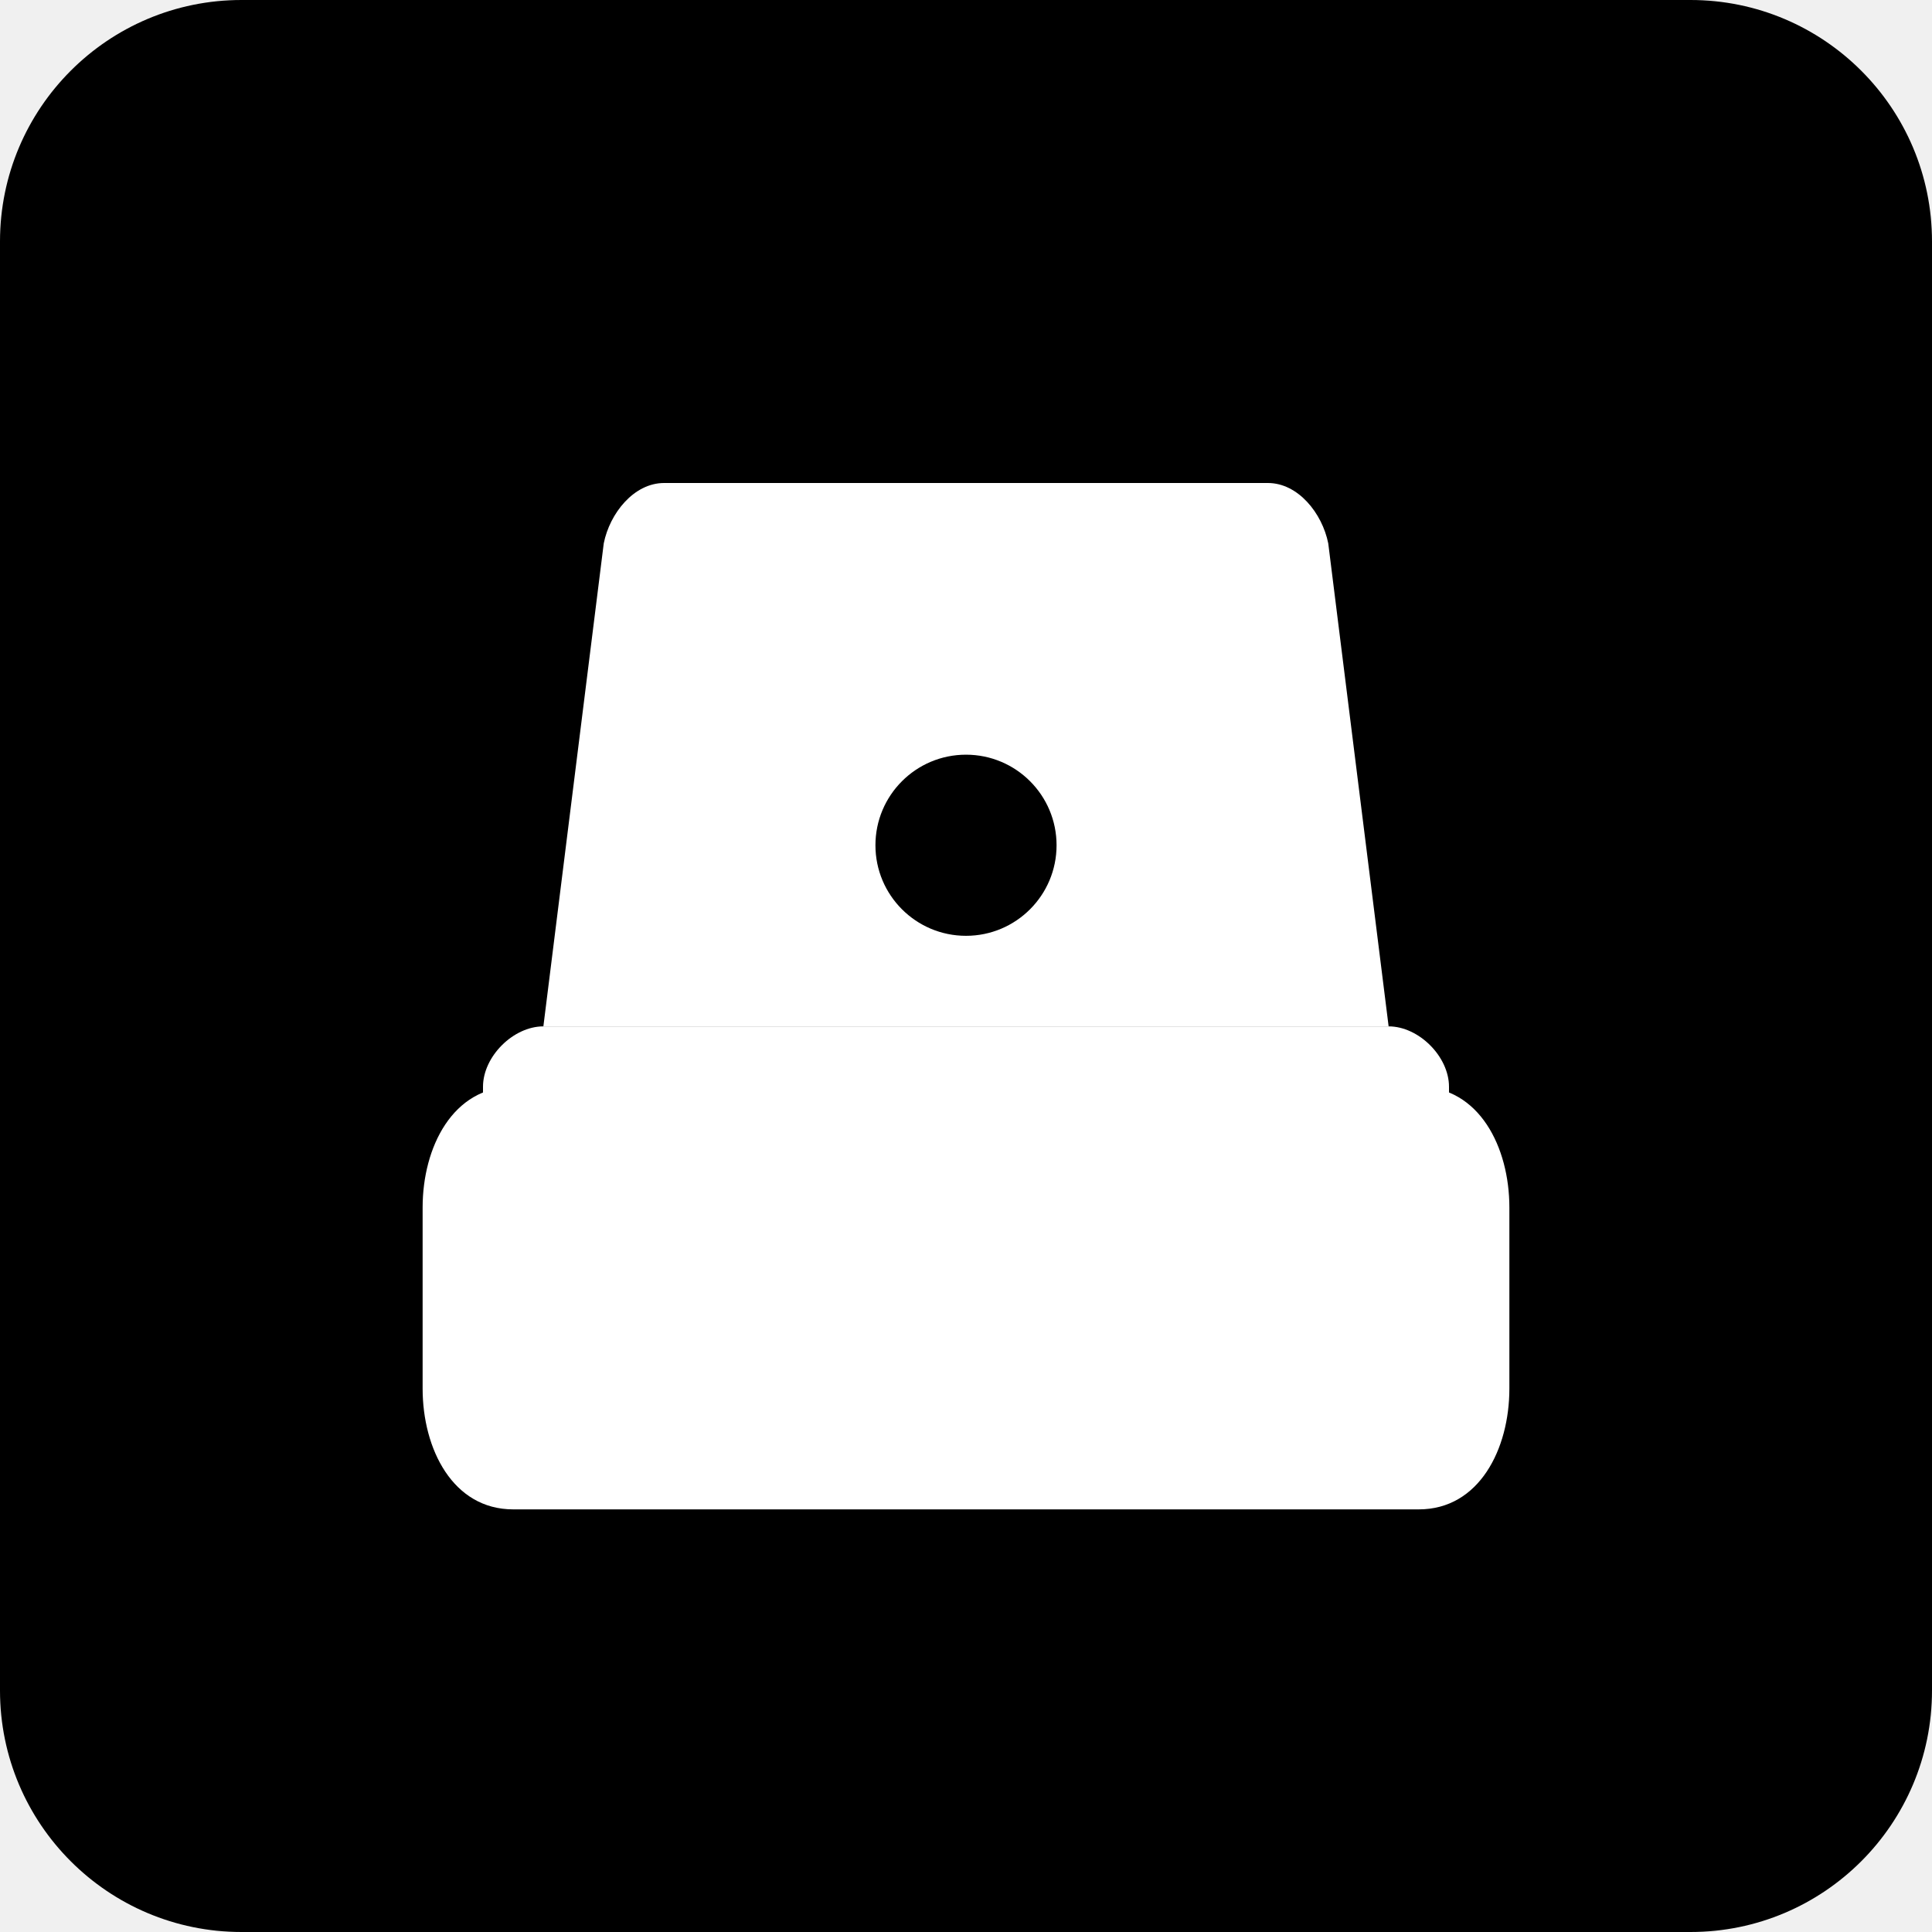
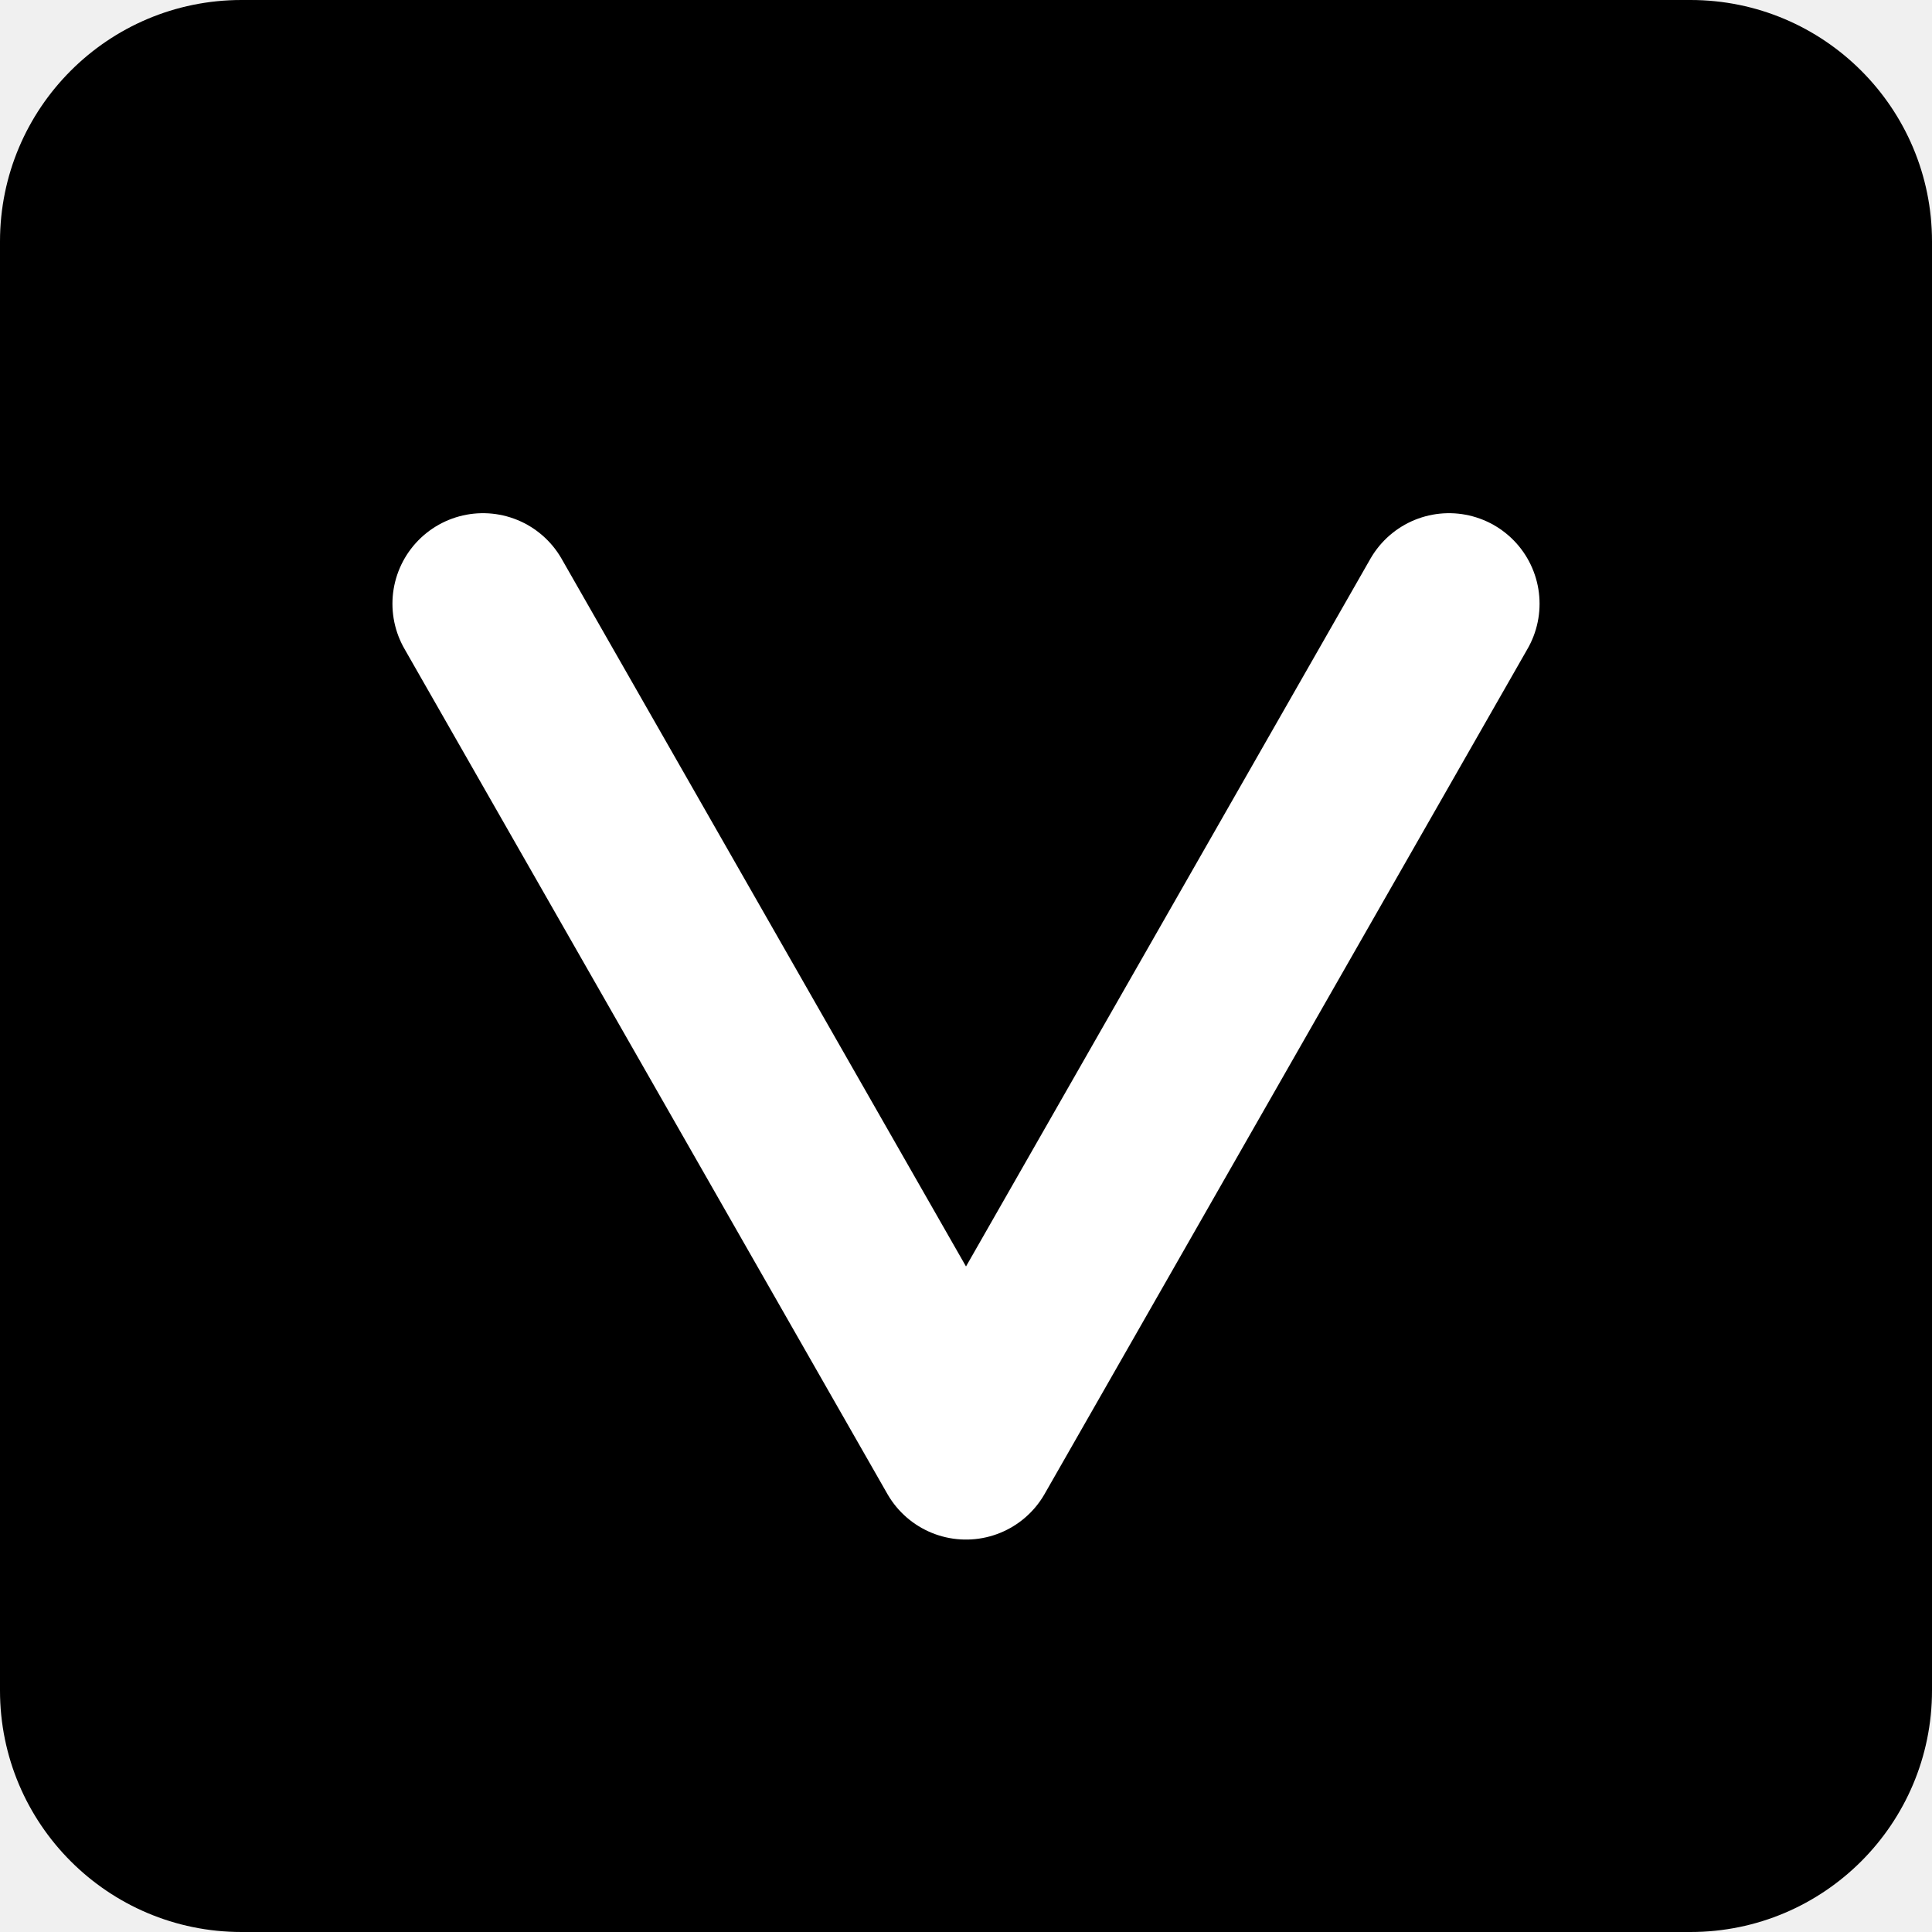
<svg xmlns="http://www.w3.org/2000/svg" viewBox="0 0 32 32">
  <rect width="32" height="32" rx="4" fill="#000" />
-   <path d="M7 20c0-1 .5-2 1.5-2h15c1 0 1.5 1 1.5 2v3c0 1-.5 2-1.5 2h-15c-1 0-1.5-1-1.5-2v-3z" fill="#fff" />
-   <path d="M8 18c0-.5.5-1 1-1h14c.5 0 1 .5 1 1v.5H8V18z" fill="#fff" />
-   <path d="M9 17l1-8c.1-.5.5-1 1-1h10c.5 0 .9.5 1 1l1 8H9z" fill="#fff" />
-   <circle cx="16" cy="14" r="1.5" fill="#000" />
+   <path d="M 8 10 L 16 24 L 24 10" stroke="#fff" stroke-width="3" stroke-linecap="round" stroke-linejoin="round" fill="none" />
</svg>
